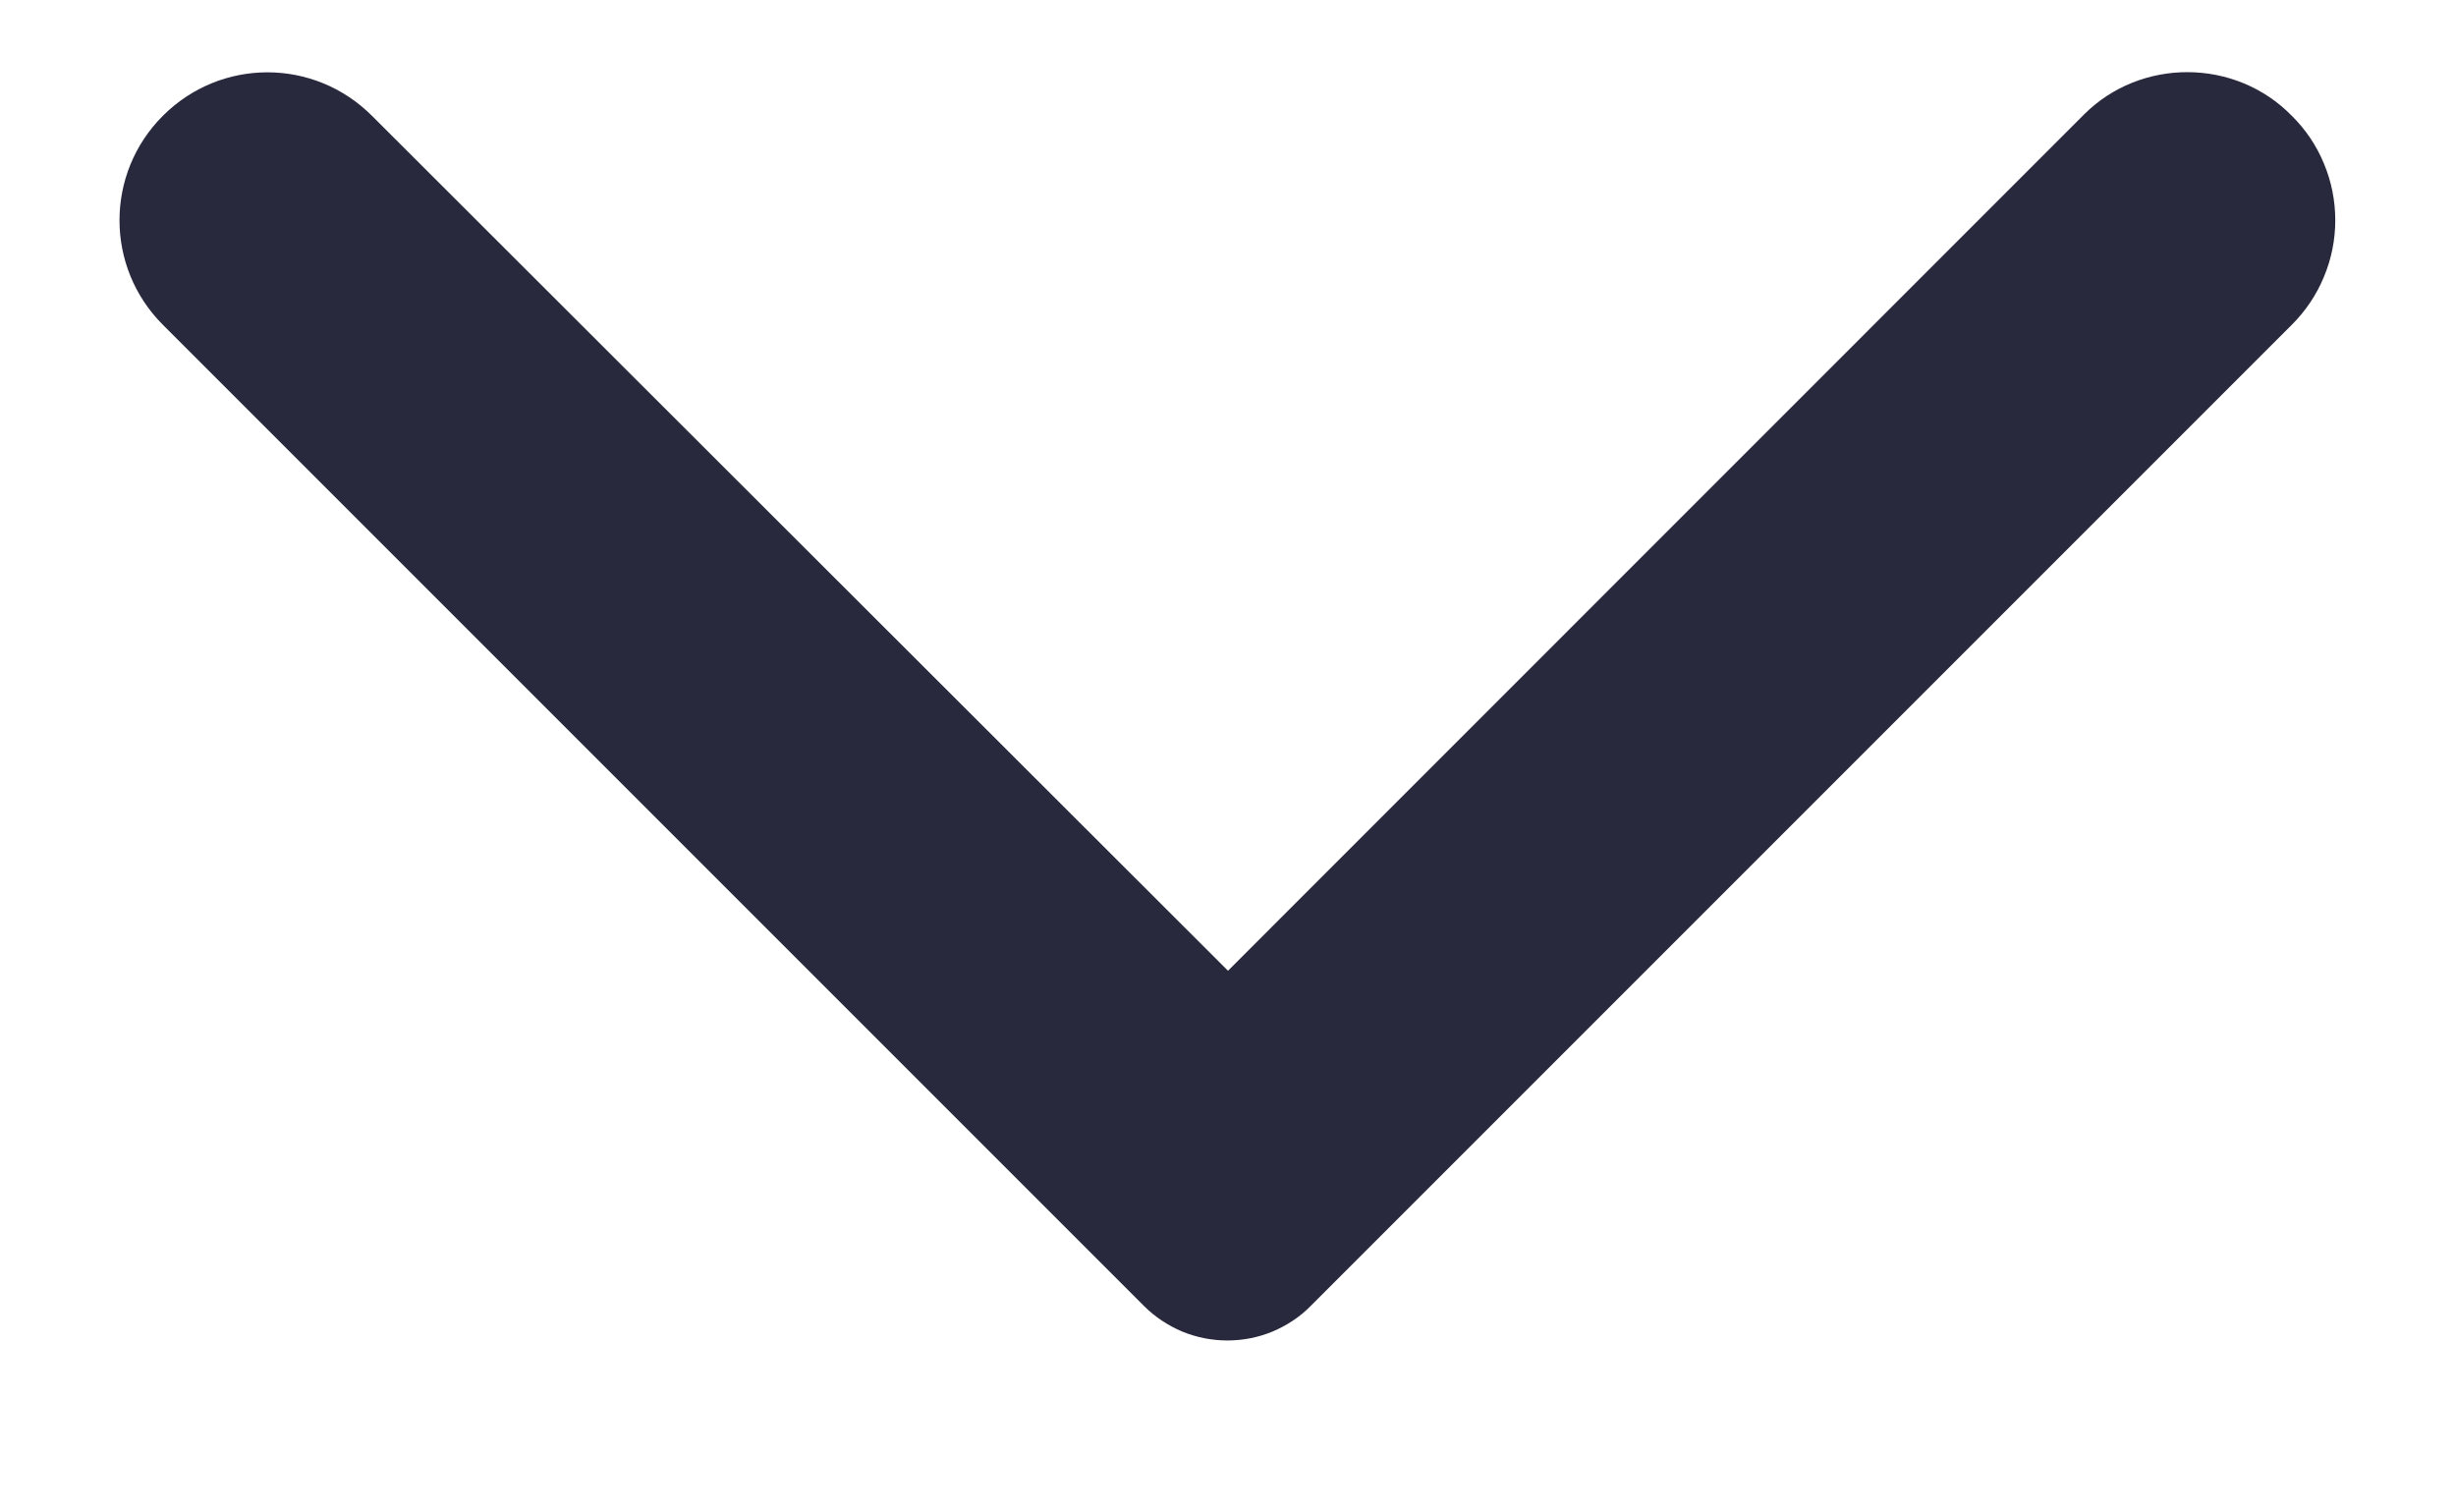
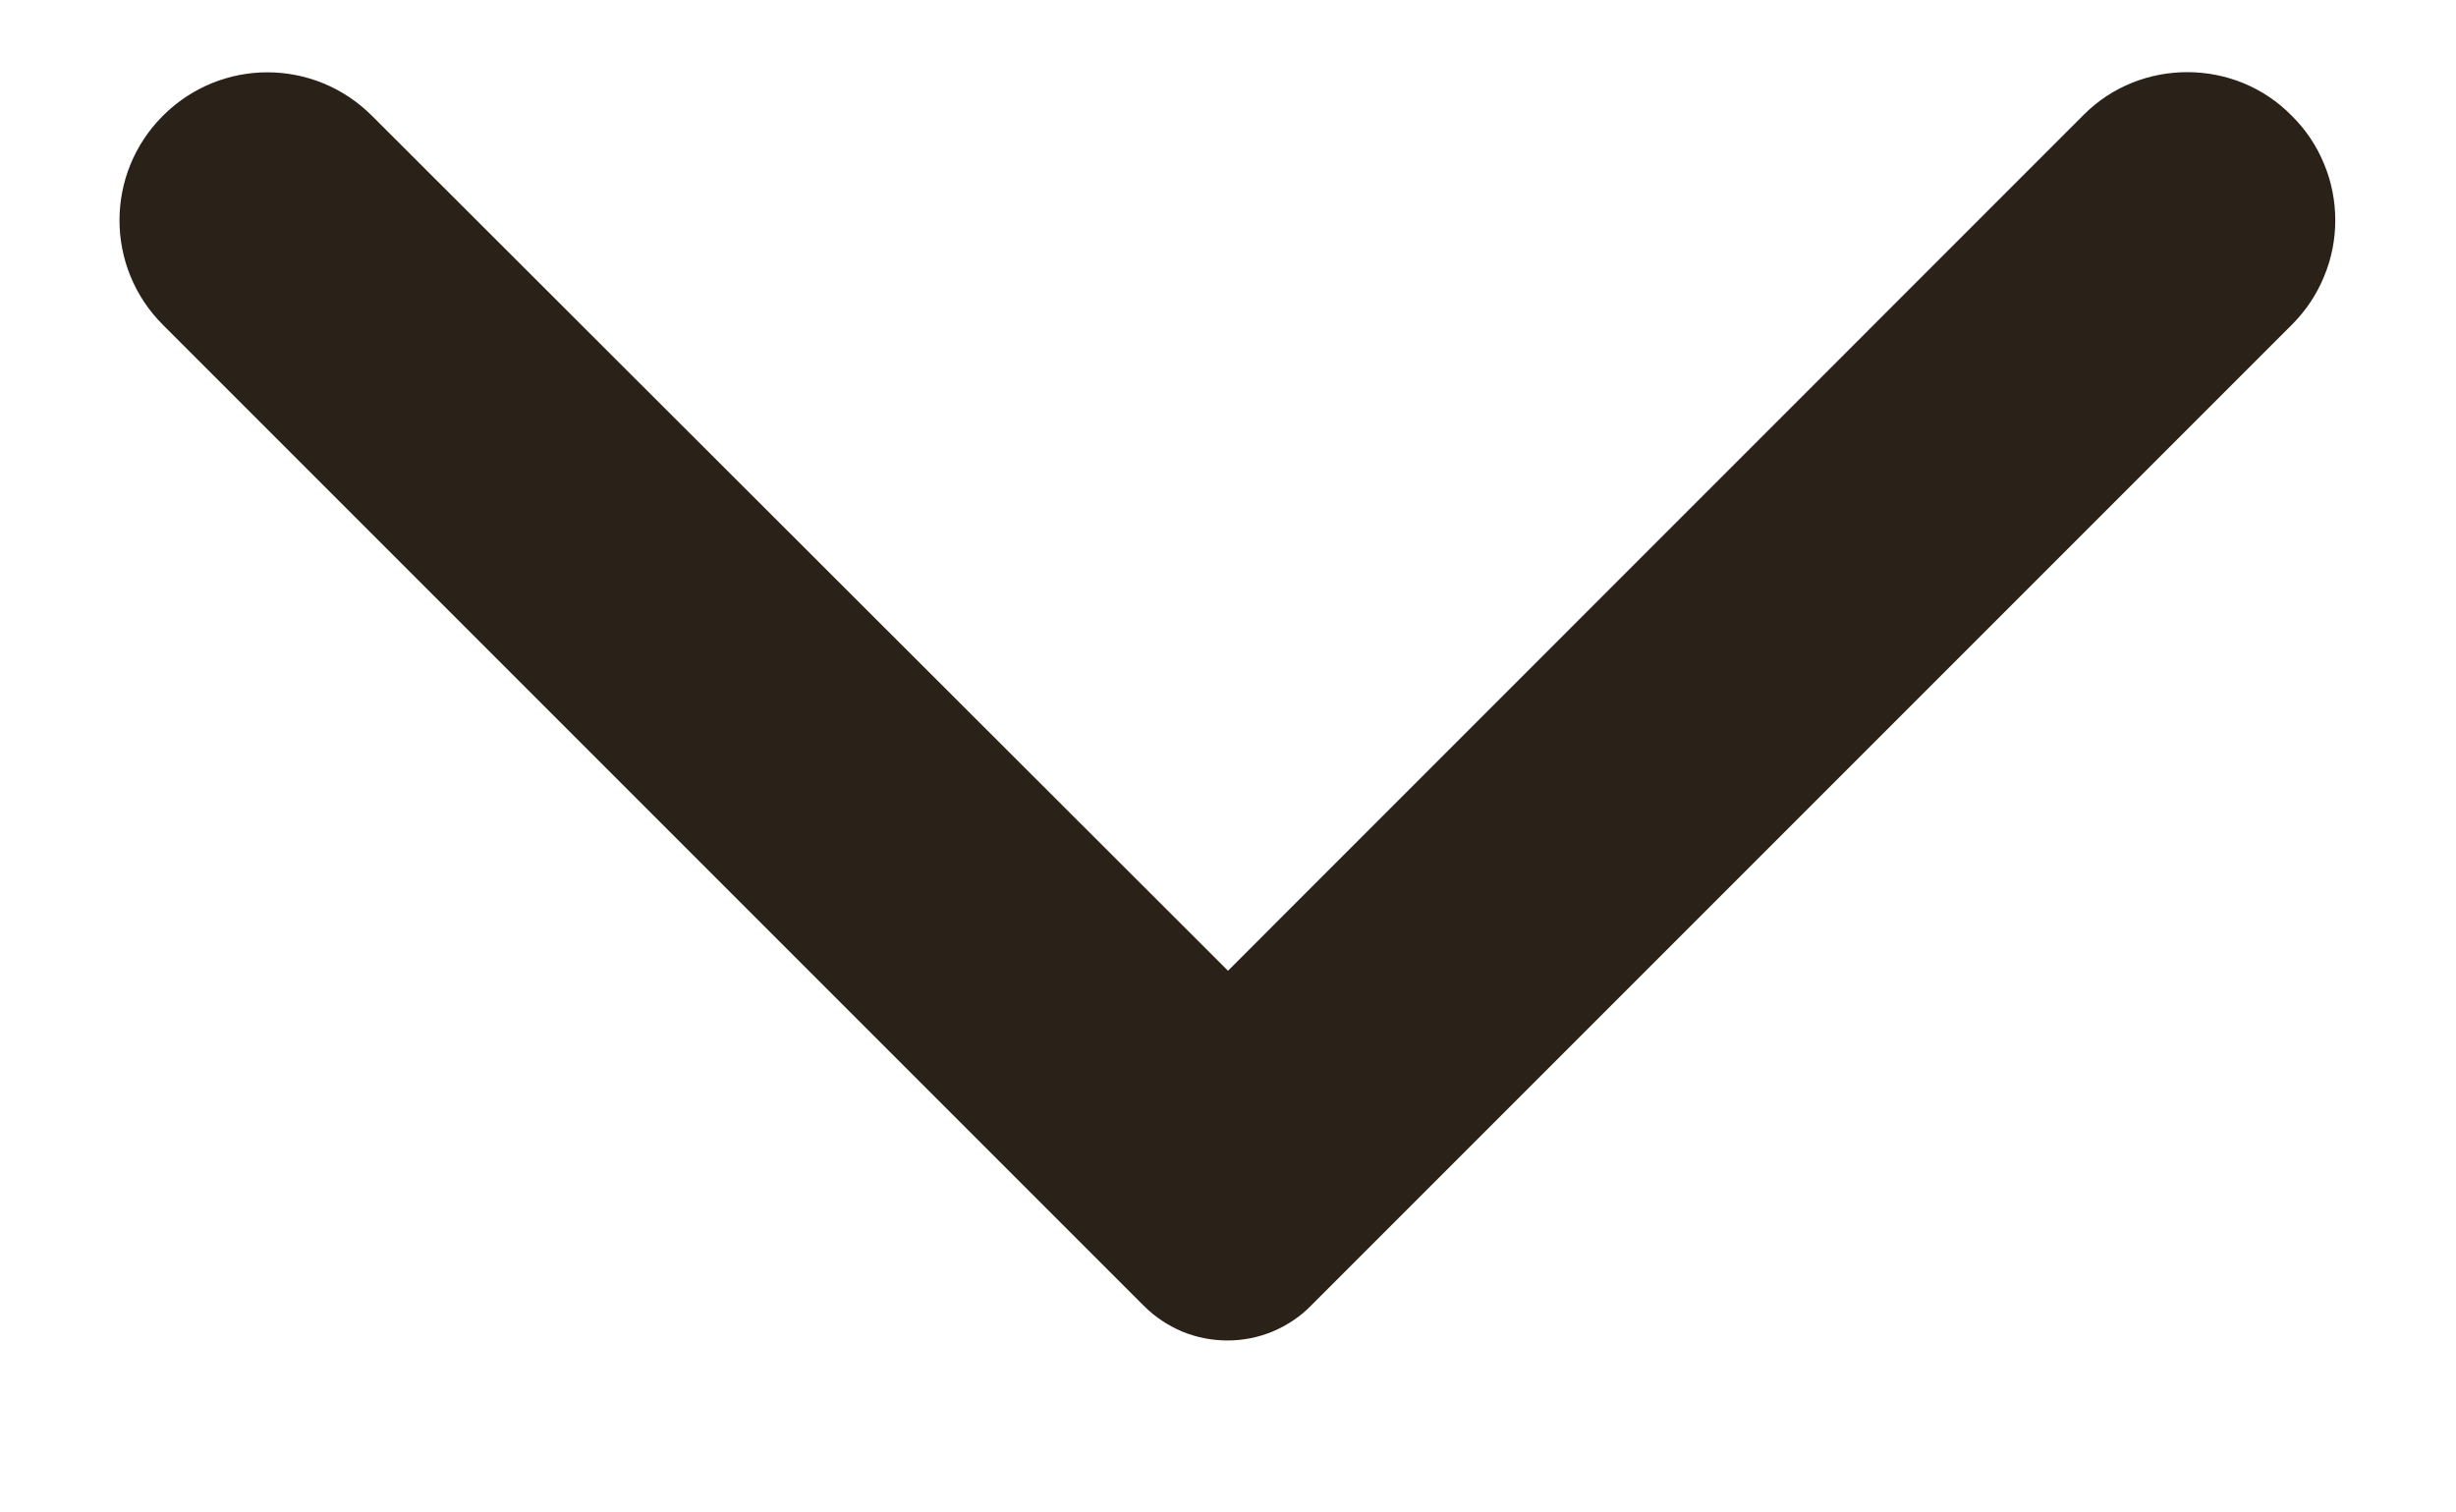
<svg xmlns="http://www.w3.org/2000/svg" width="13" height="8" viewBox="0 0 13 8" fill="none">
-   <path d="M12.131 0.613C12.204 0.685 12.262 0.771 12.301 0.866C12.341 0.961 12.361 1.063 12.361 1.166C12.361 1.268 12.341 1.37 12.301 1.465C12.262 1.56 12.204 1.646 12.131 1.719L6.937 6.913C6.88 6.971 6.811 7.016 6.735 7.048C6.66 7.079 6.579 7.095 6.497 7.095C6.415 7.095 6.334 7.079 6.258 7.048C6.183 7.016 6.114 6.971 6.056 6.913L0.862 1.719C0.556 1.413 0.556 0.919 0.862 0.613C1.169 0.306 1.662 0.306 1.969 0.613L6.5 5.138L11.031 0.606C11.331 0.306 11.831 0.306 12.131 0.613Z" fill="#29293E" />
+   <path d="M12.131 0.613C12.204 0.685 12.262 0.771 12.301 0.866C12.341 0.961 12.361 1.063 12.361 1.166C12.361 1.268 12.341 1.37 12.301 1.465C12.262 1.56 12.204 1.646 12.131 1.719L6.937 6.913C6.88 6.971 6.811 7.016 6.735 7.048C6.66 7.079 6.579 7.095 6.497 7.095C6.415 7.095 6.334 7.079 6.258 7.048C6.183 7.016 6.114 6.971 6.056 6.913L0.862 1.719C0.556 1.413 0.556 0.919 0.862 0.613C1.169 0.306 1.662 0.306 1.969 0.613L6.5 5.138L11.031 0.606C11.331 0.306 11.831 0.306 12.131 0.613Z" fill="#2a2218" />
</svg>
